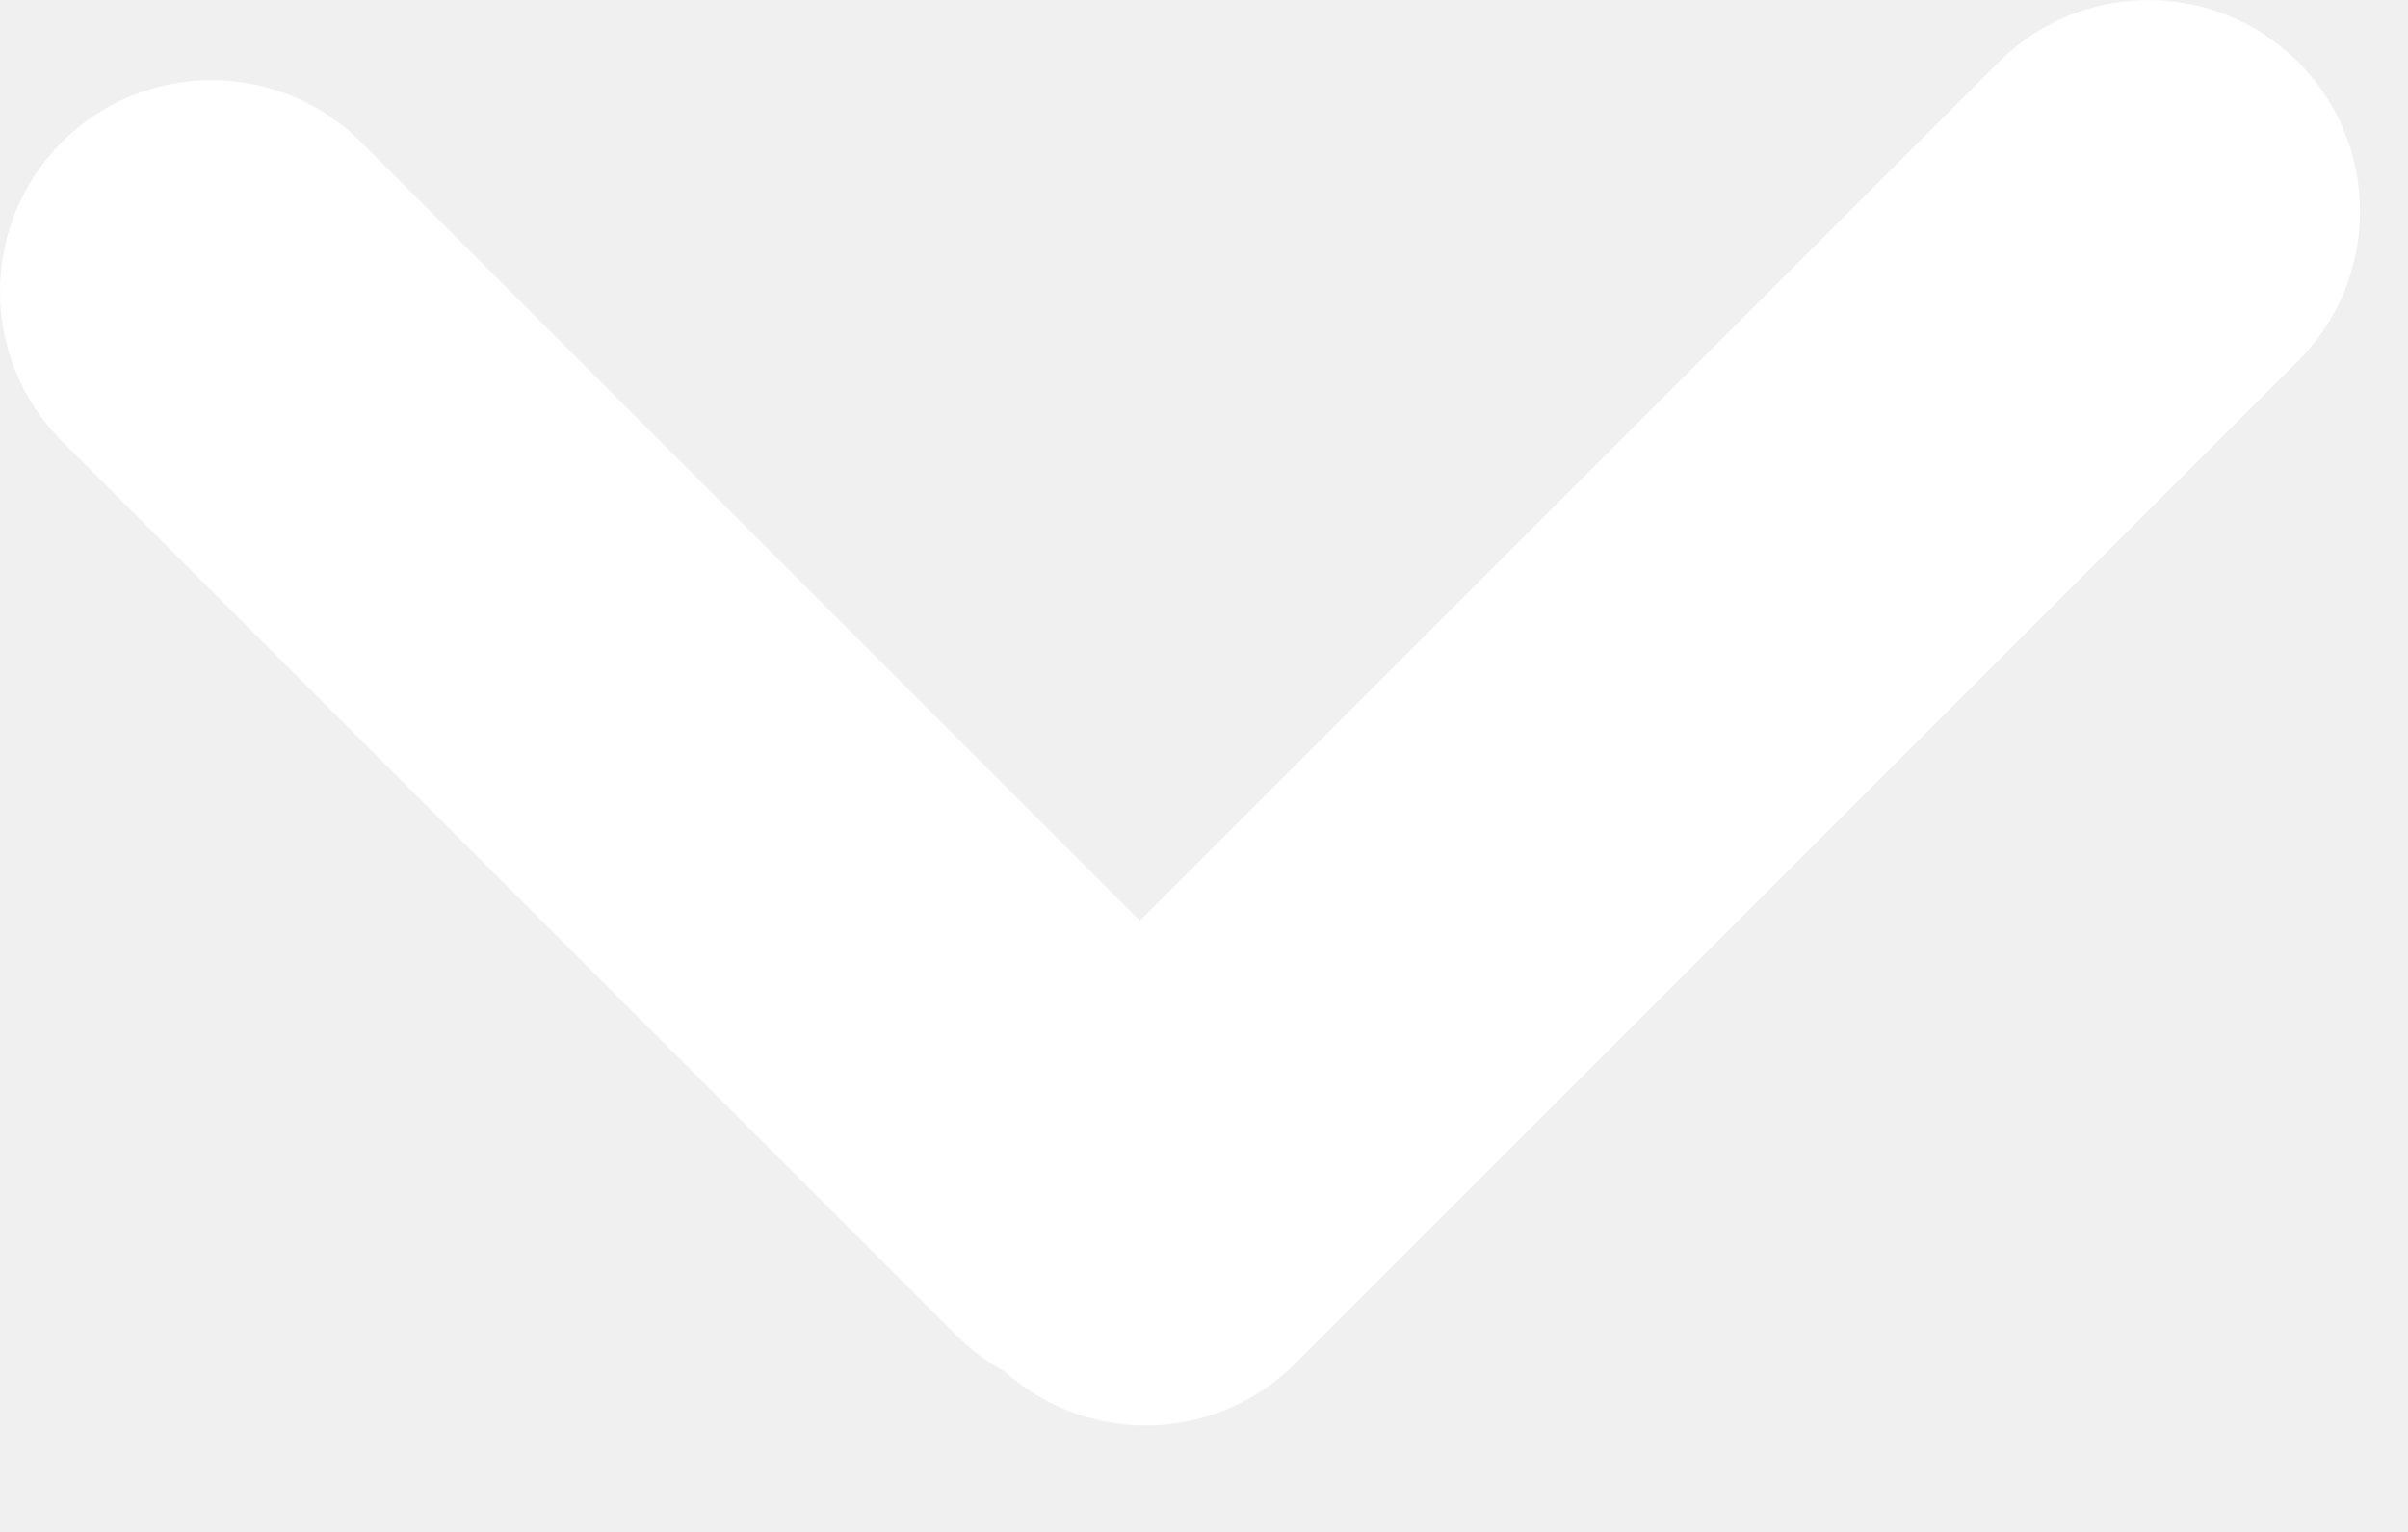
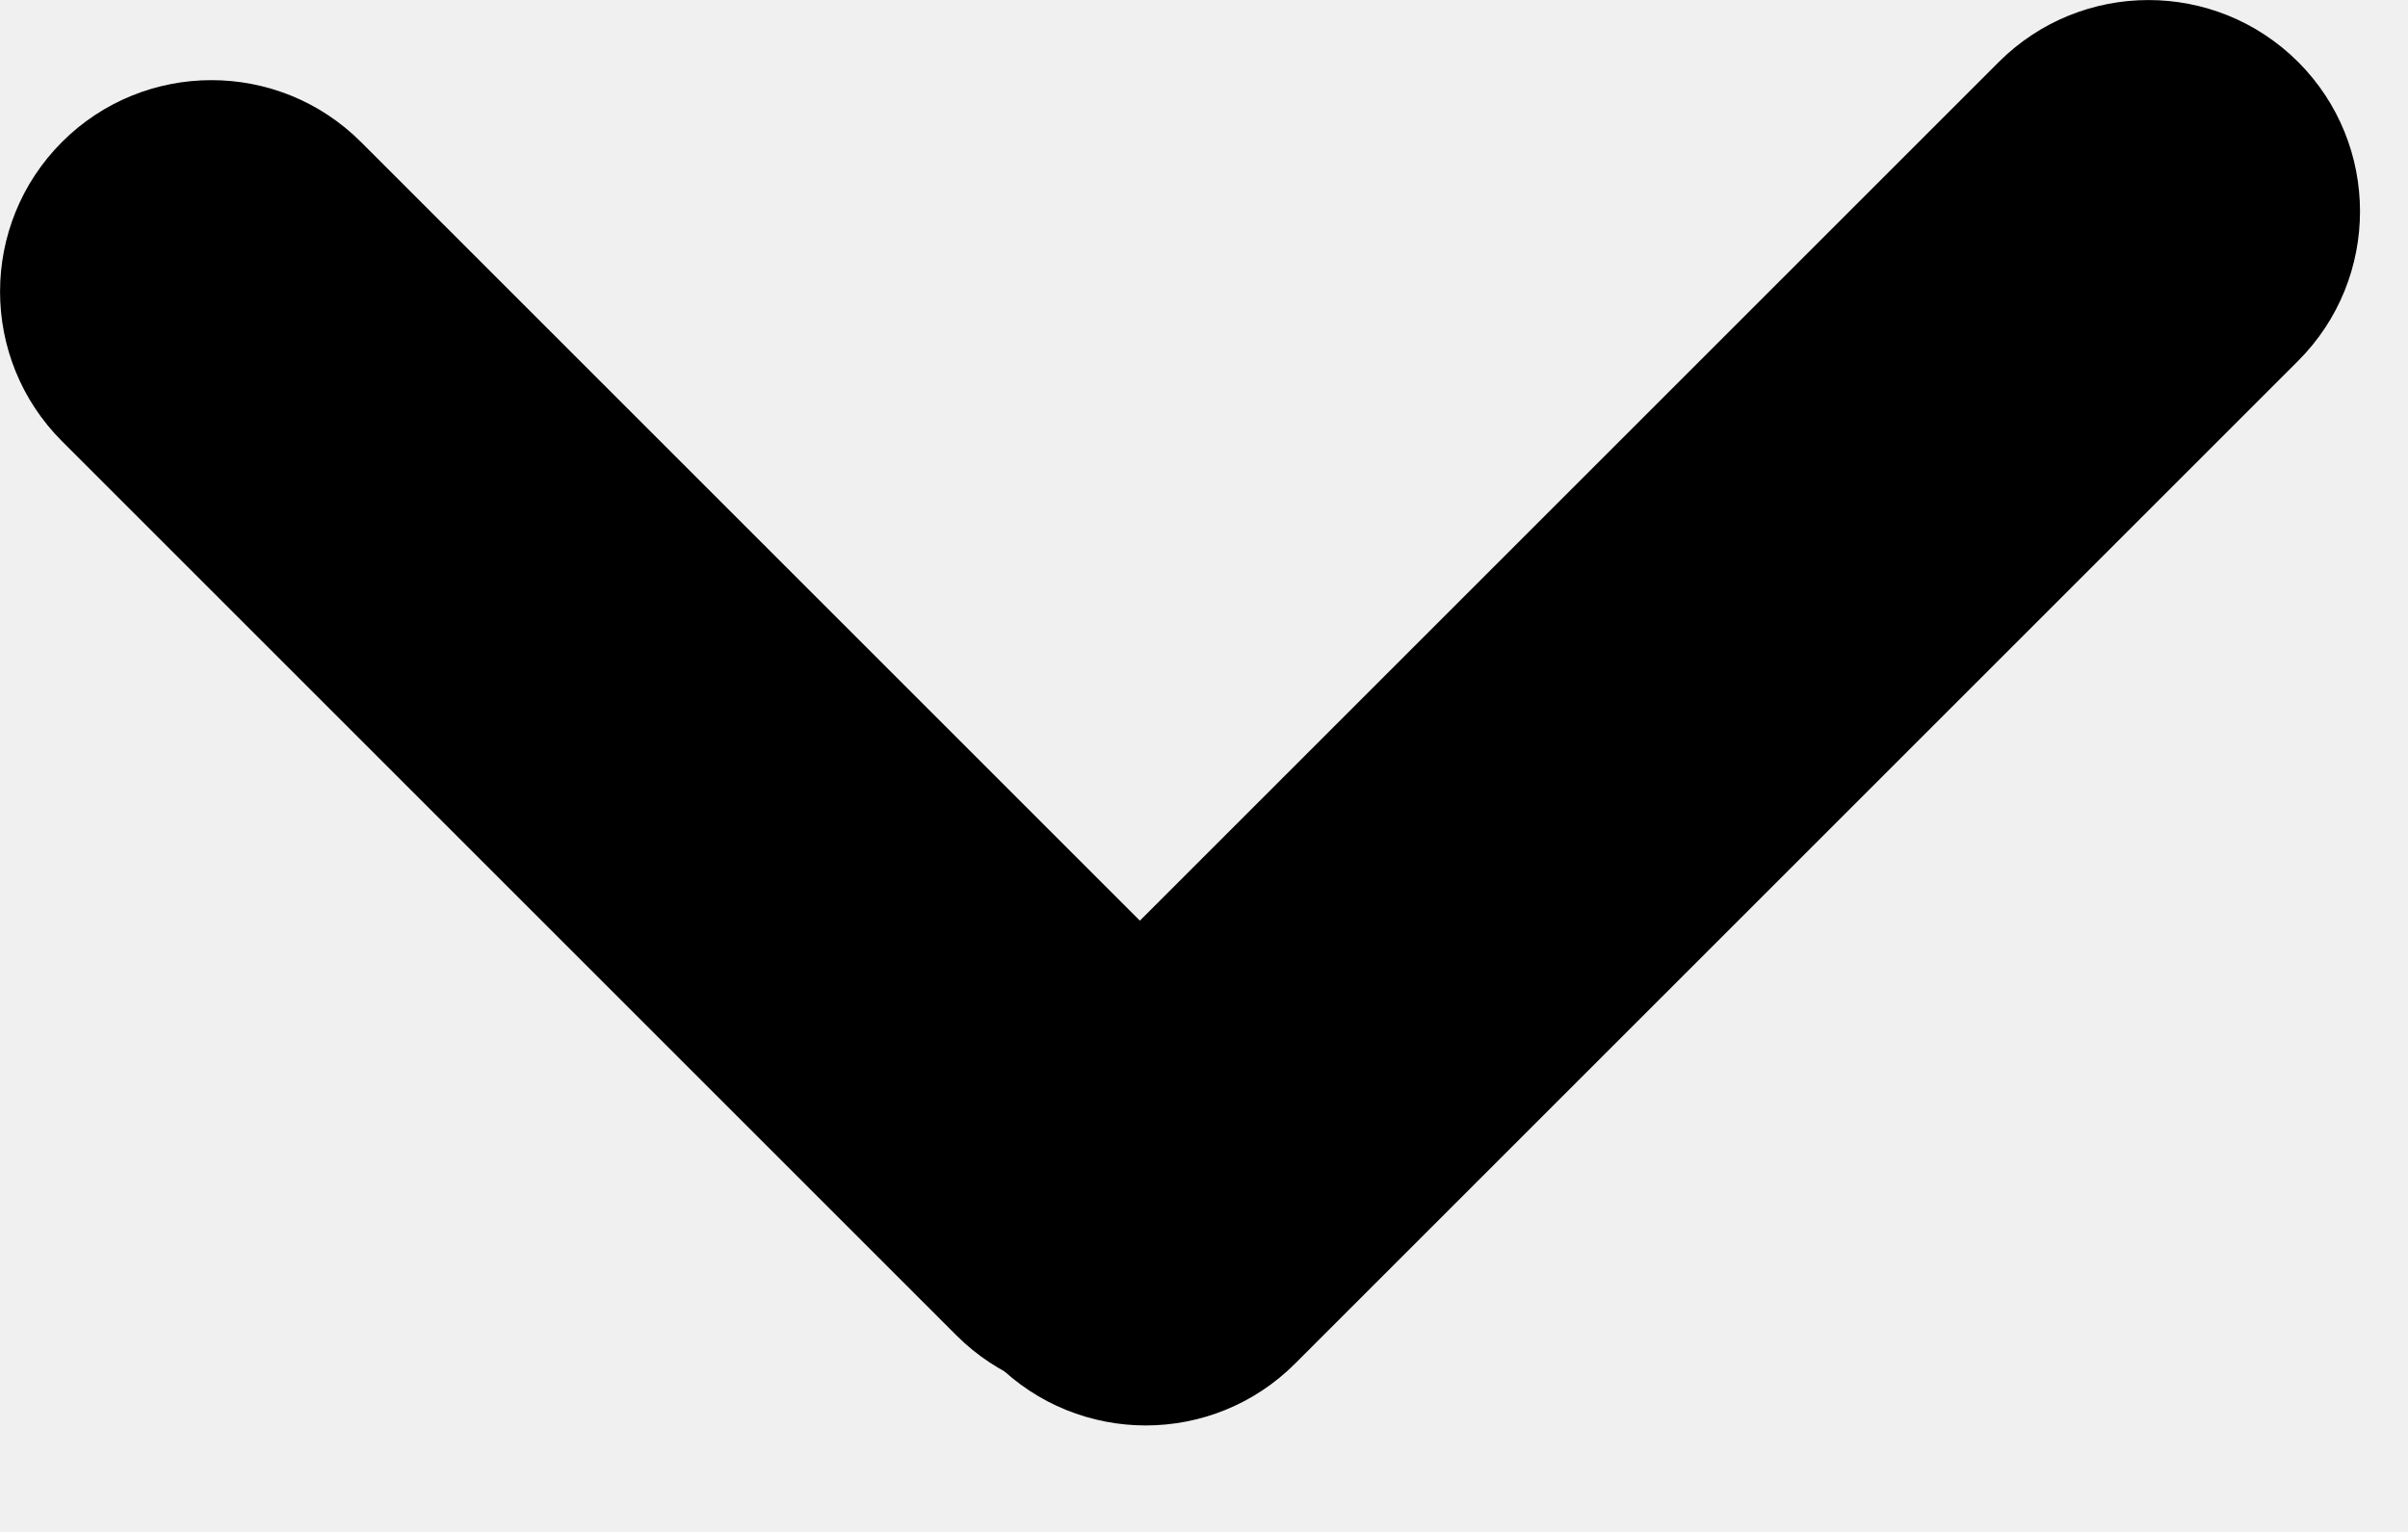
- <svg xmlns="http://www.w3.org/2000/svg" width="11" height="7" viewBox="0 0 11 7" fill="#fff">
+ <svg xmlns="http://www.w3.org/2000/svg" width="11" height="7" viewBox="0 0 11 7">
  <path d="M0.283 0.649C0.66 0.272 1.272 0.272 1.649 0.649L5.736 4.736C6.113 5.113 6.113 5.725 5.736 6.102C5.358 6.479 4.747 6.479 4.369 6.102L0.283 2.016C-0.094 1.638 -0.094 1.027 0.283 0.649Z" />
  <path d="M10.498 0.283C10.875 0.66 10.875 1.272 10.498 1.649L5.917 6.23C5.54 6.608 4.928 6.608 4.55 6.23C4.173 5.853 4.173 5.241 4.55 4.864L9.131 0.283C9.509 -0.094 10.12 -0.094 10.498 0.283Z" />
</svg>
